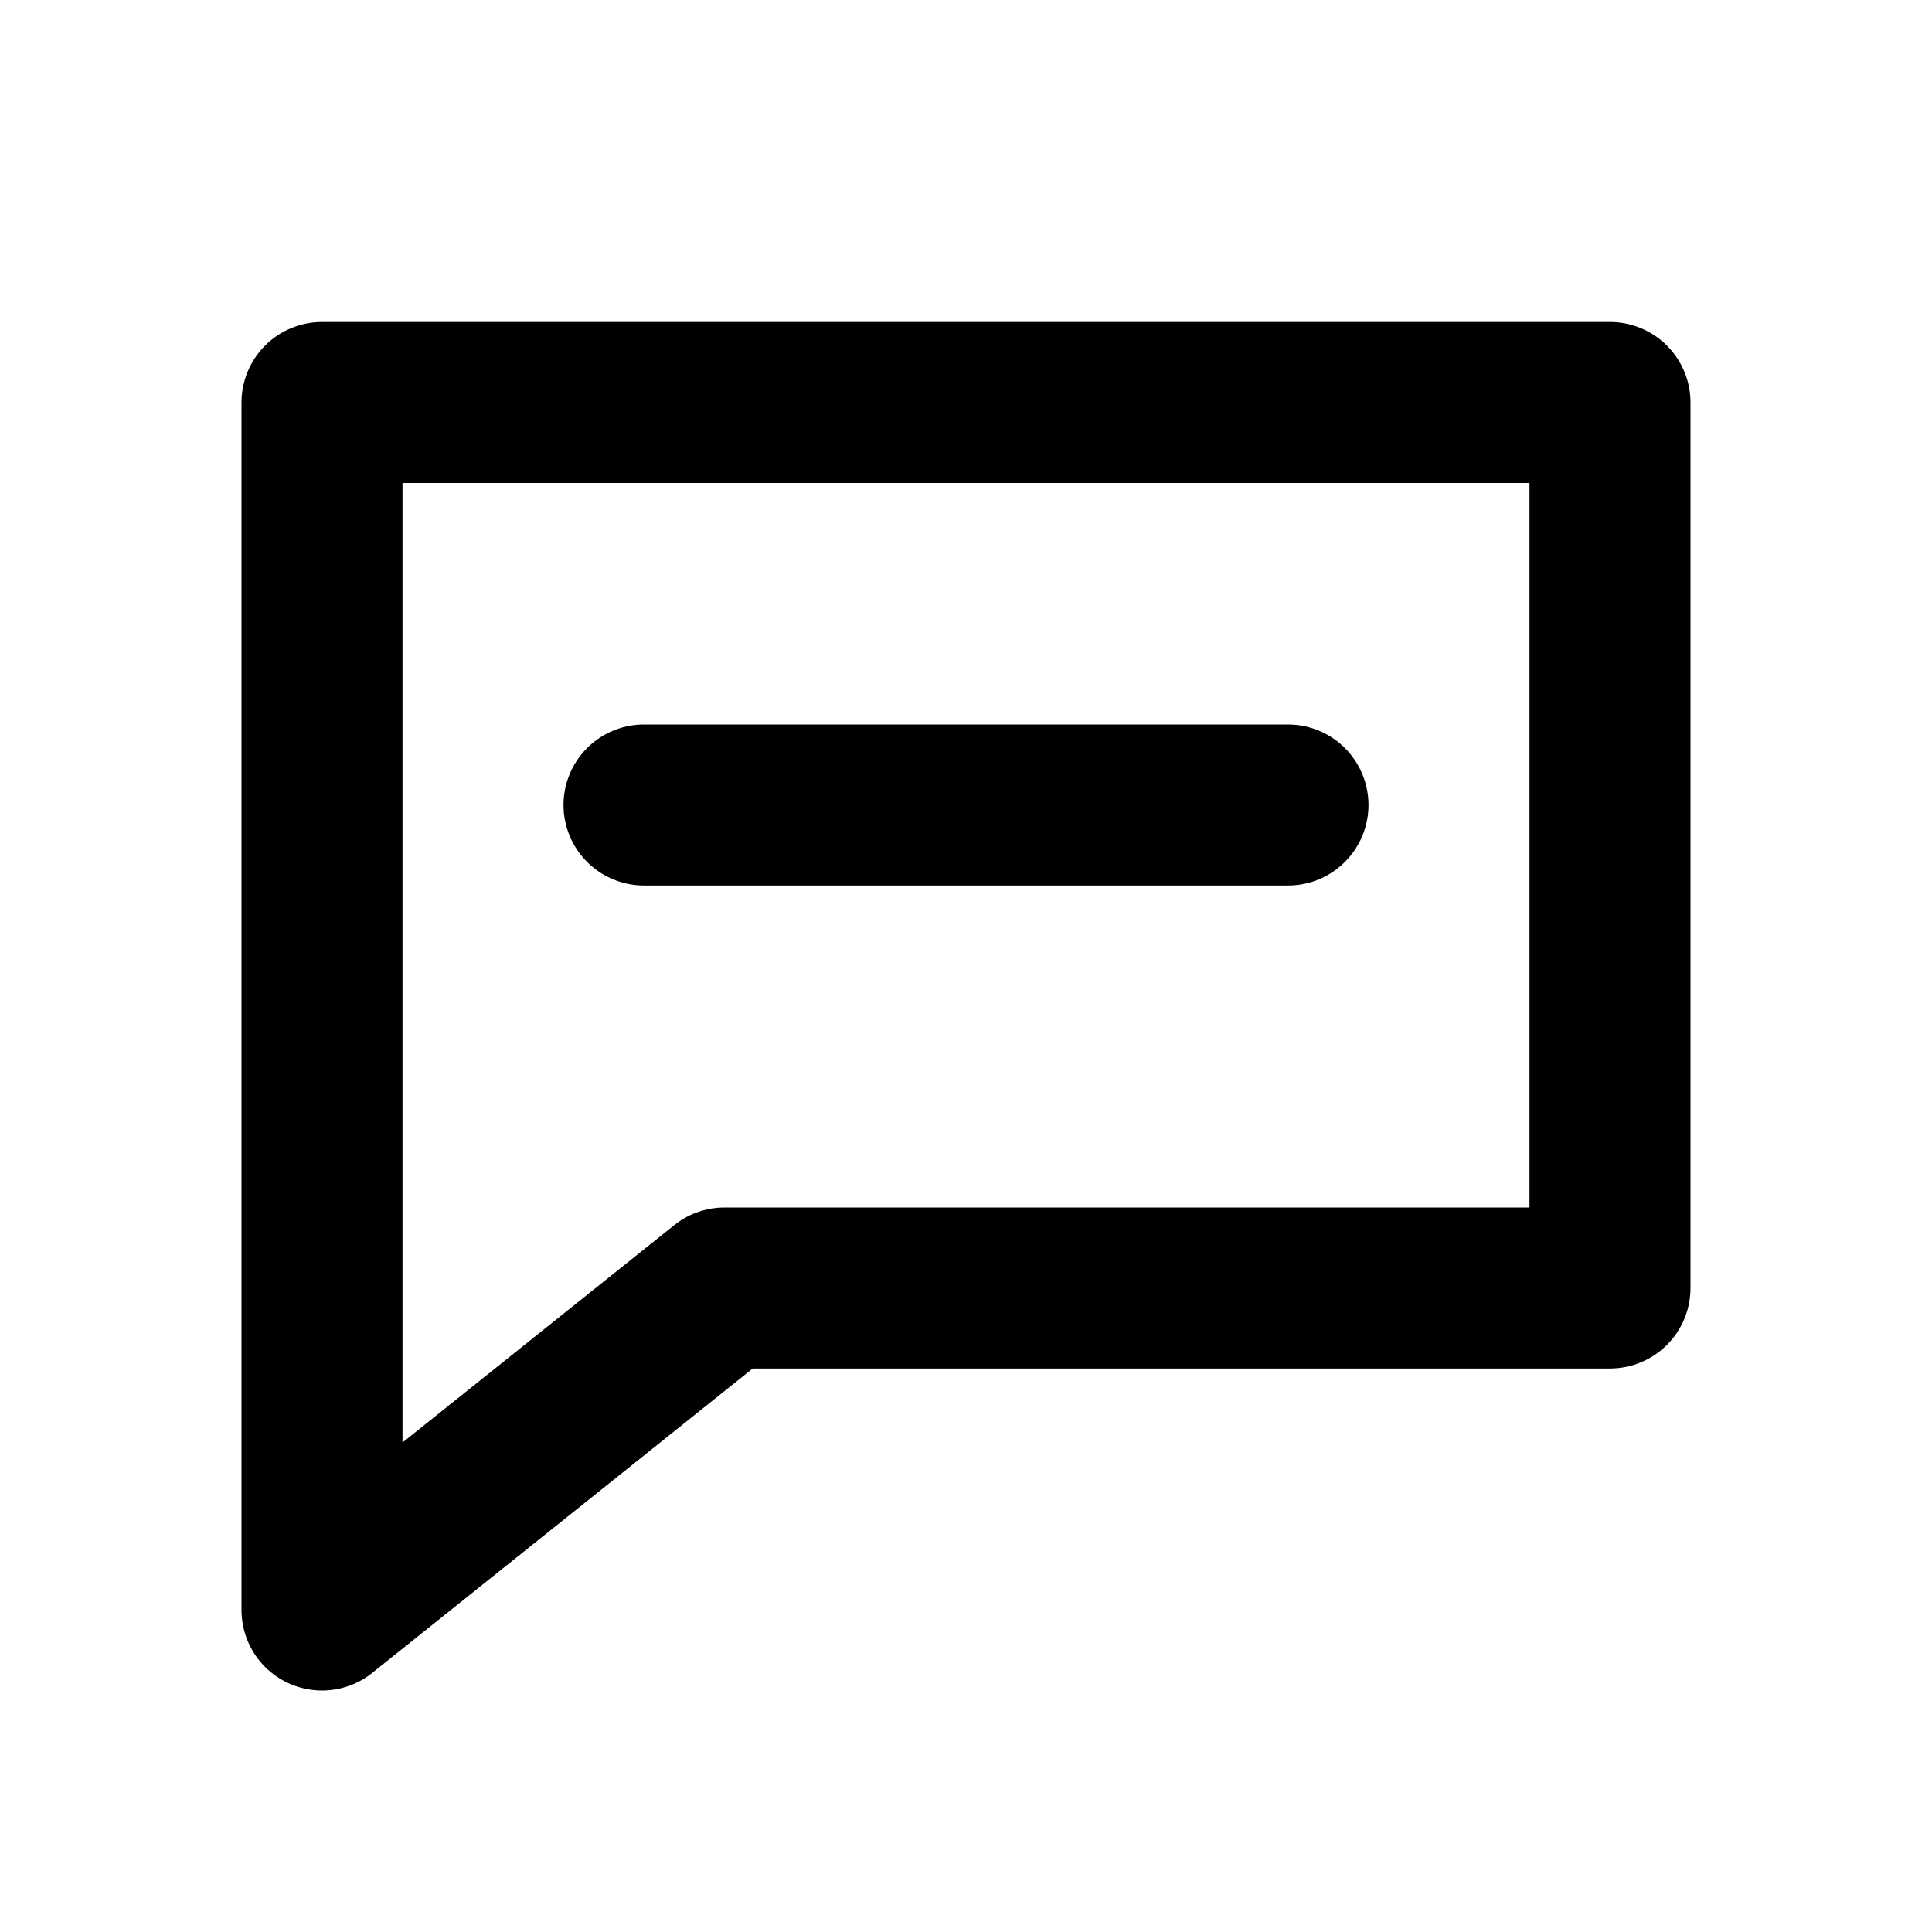
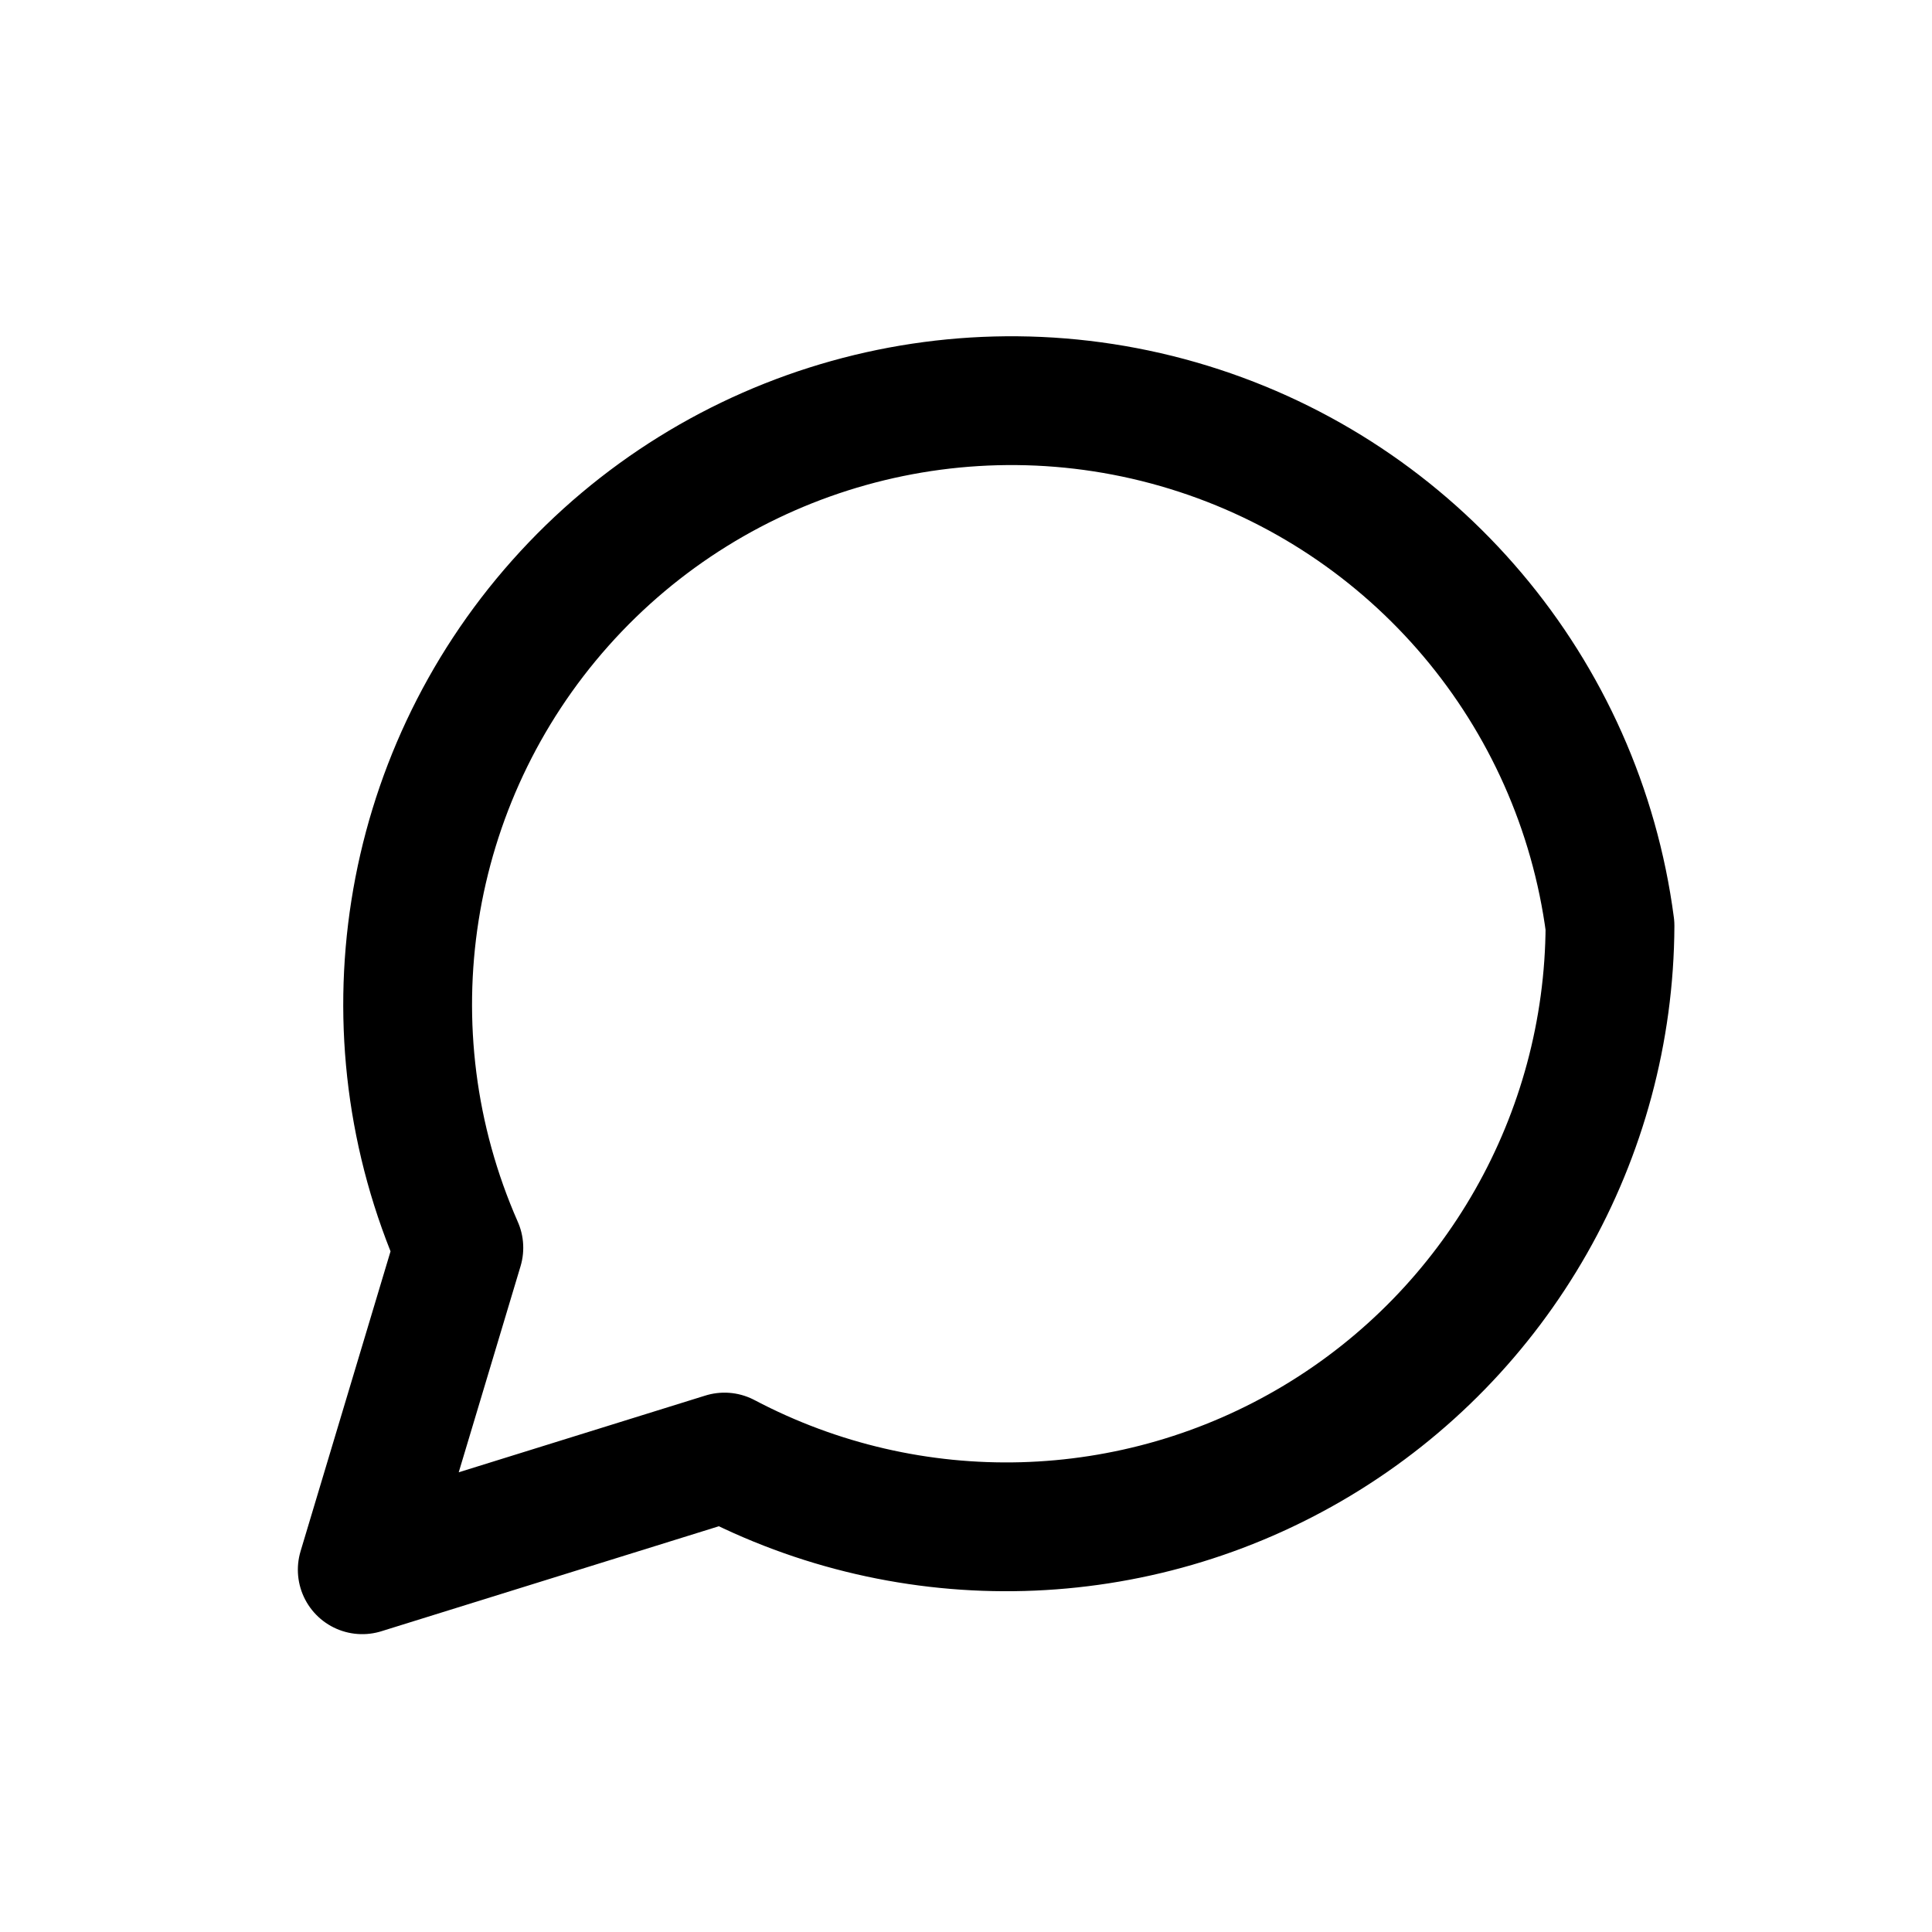
- <svg xmlns="http://www.w3.org/2000/svg" viewBox="0 0 24 24" width="24" height="24" fill="none" stroke="currentColor" stroke-width="2" stroke-linecap="round" stroke-linejoin="round">
-   <path d="M4 5h16v11H9l-5 4z" />
-   <path d="M8 10h8" />
+ <svg xmlns="http://www.w3.org/2000/svg" viewBox="0 0 24 24" width="24" height="24" fill="none" stroke="currentColor" stroke-width="1.6" stroke-linecap="round" stroke-linejoin="round">
+   <path d="M20 11.5a7.5 7.5 0 0 1-11 6.6L4.5 19.5l1.2-4A7.5 7.5 0 1 1 20 11.5z" />
</svg>
